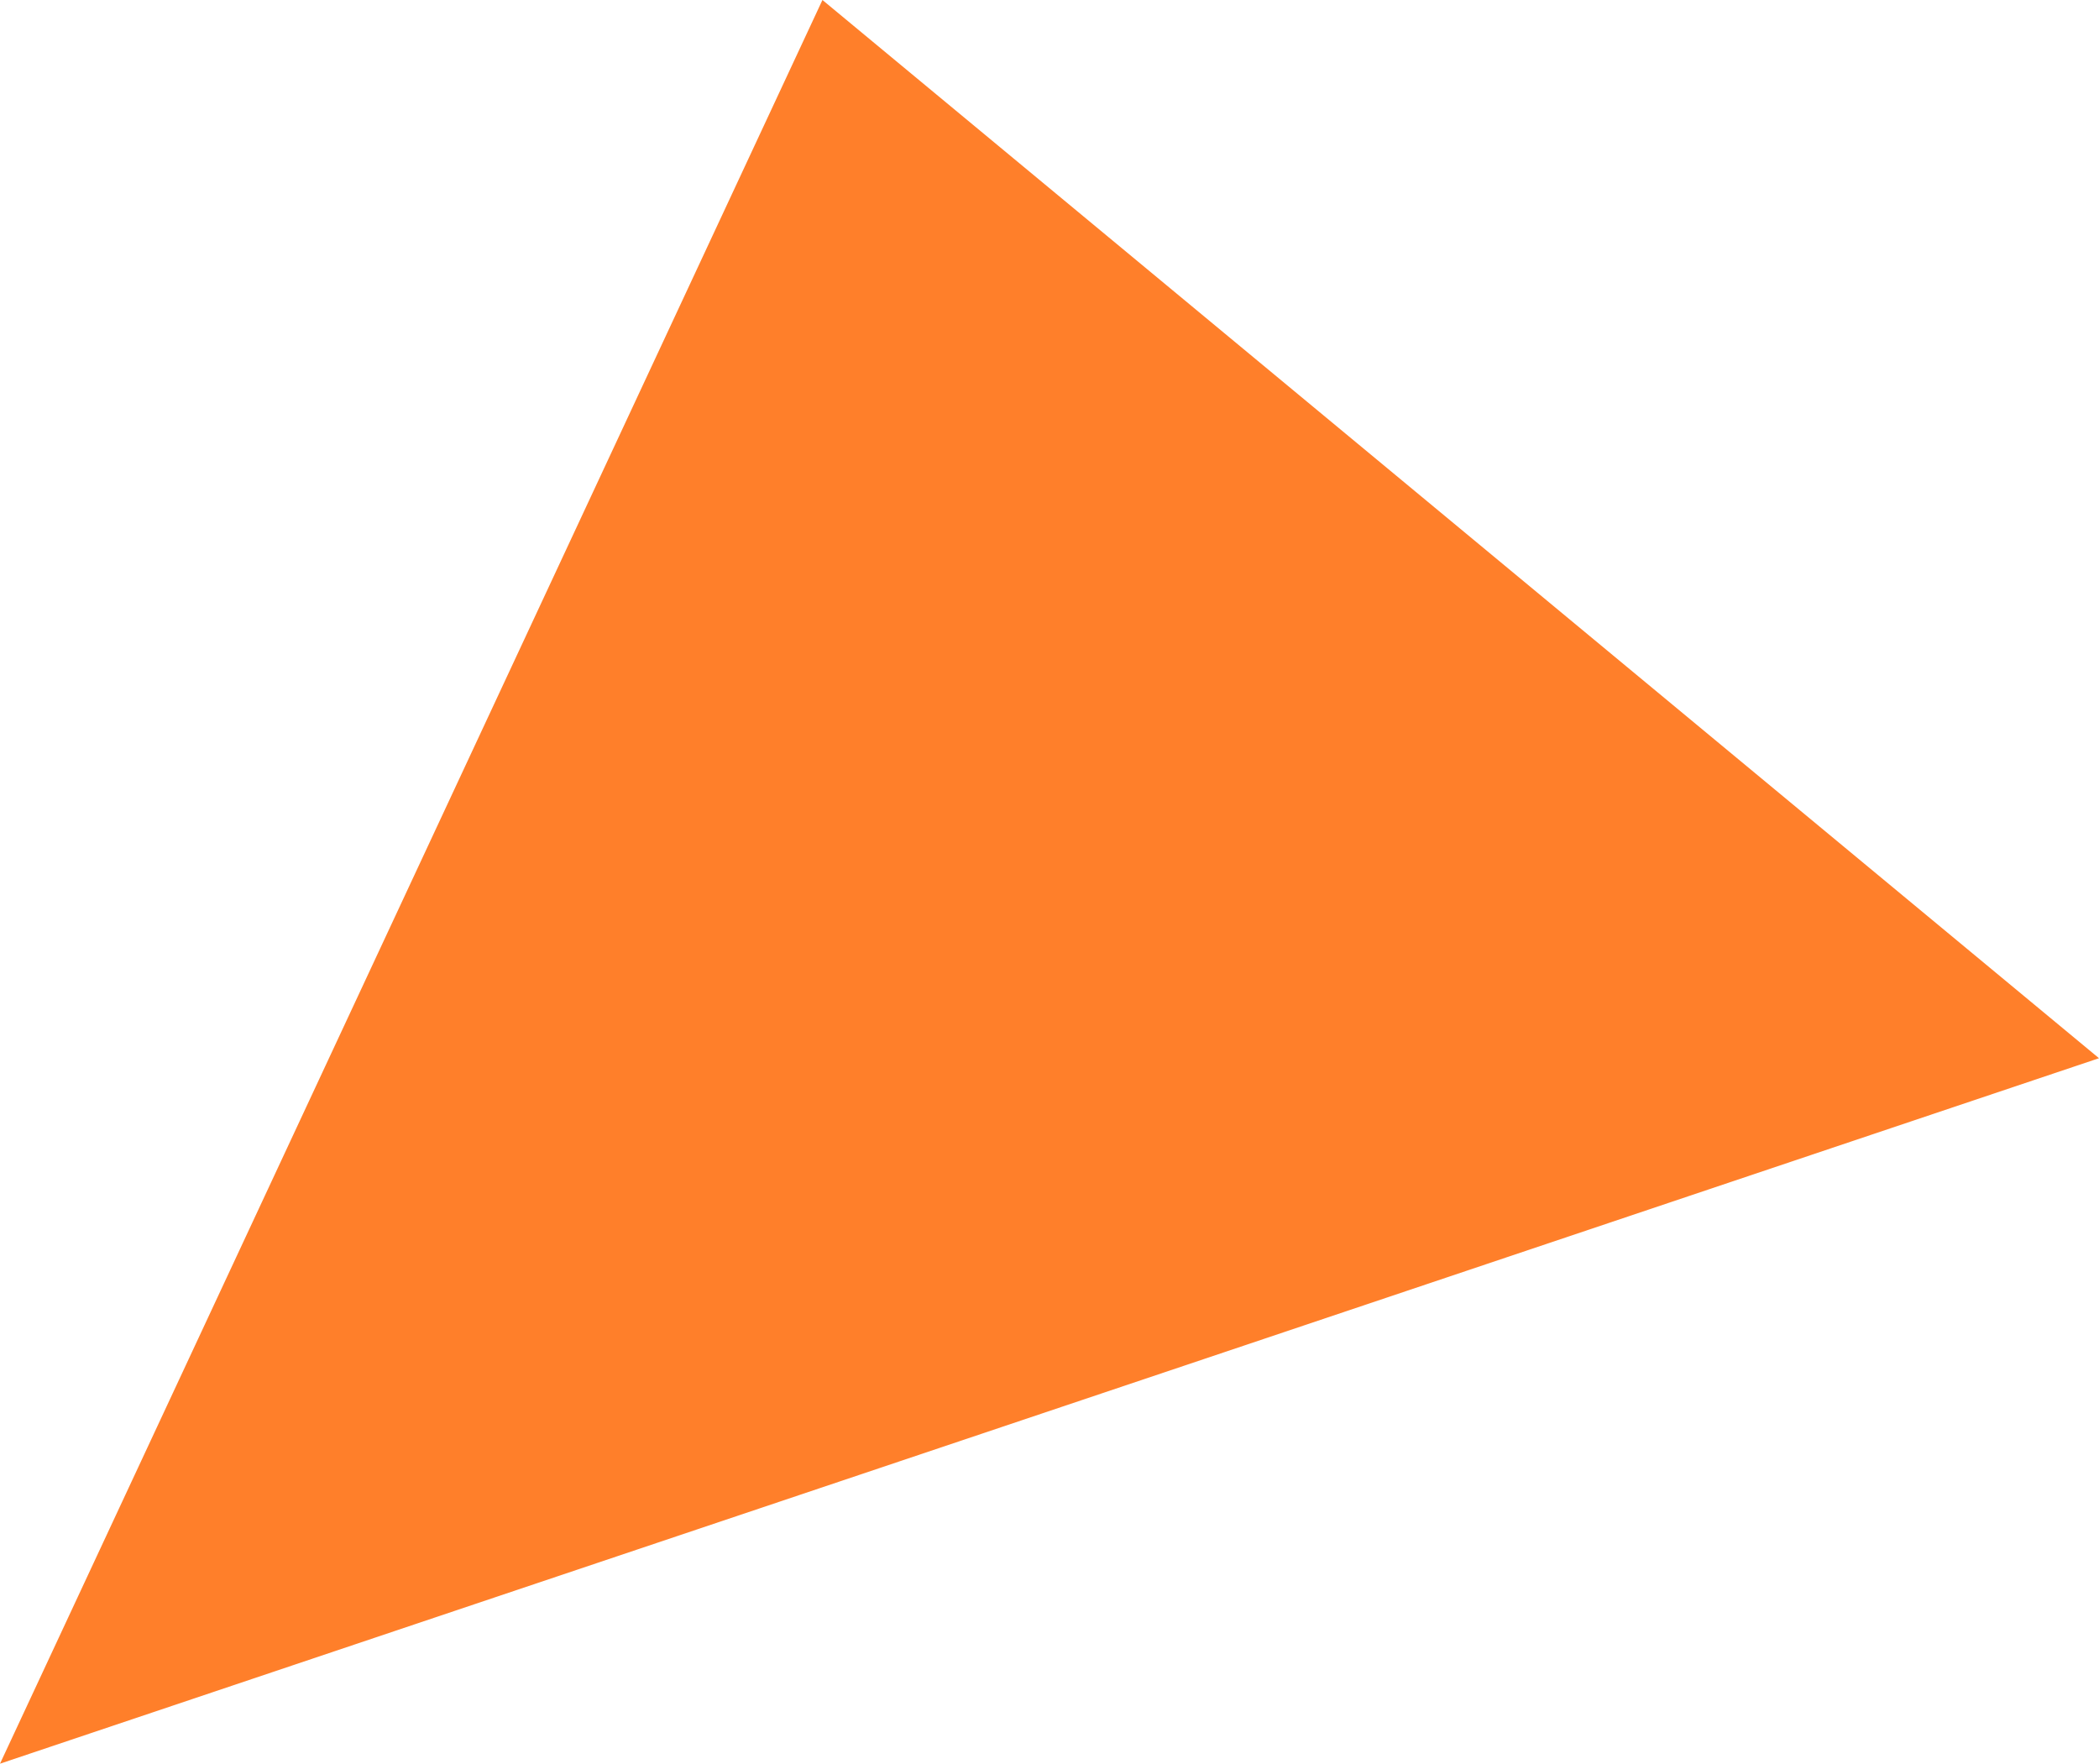
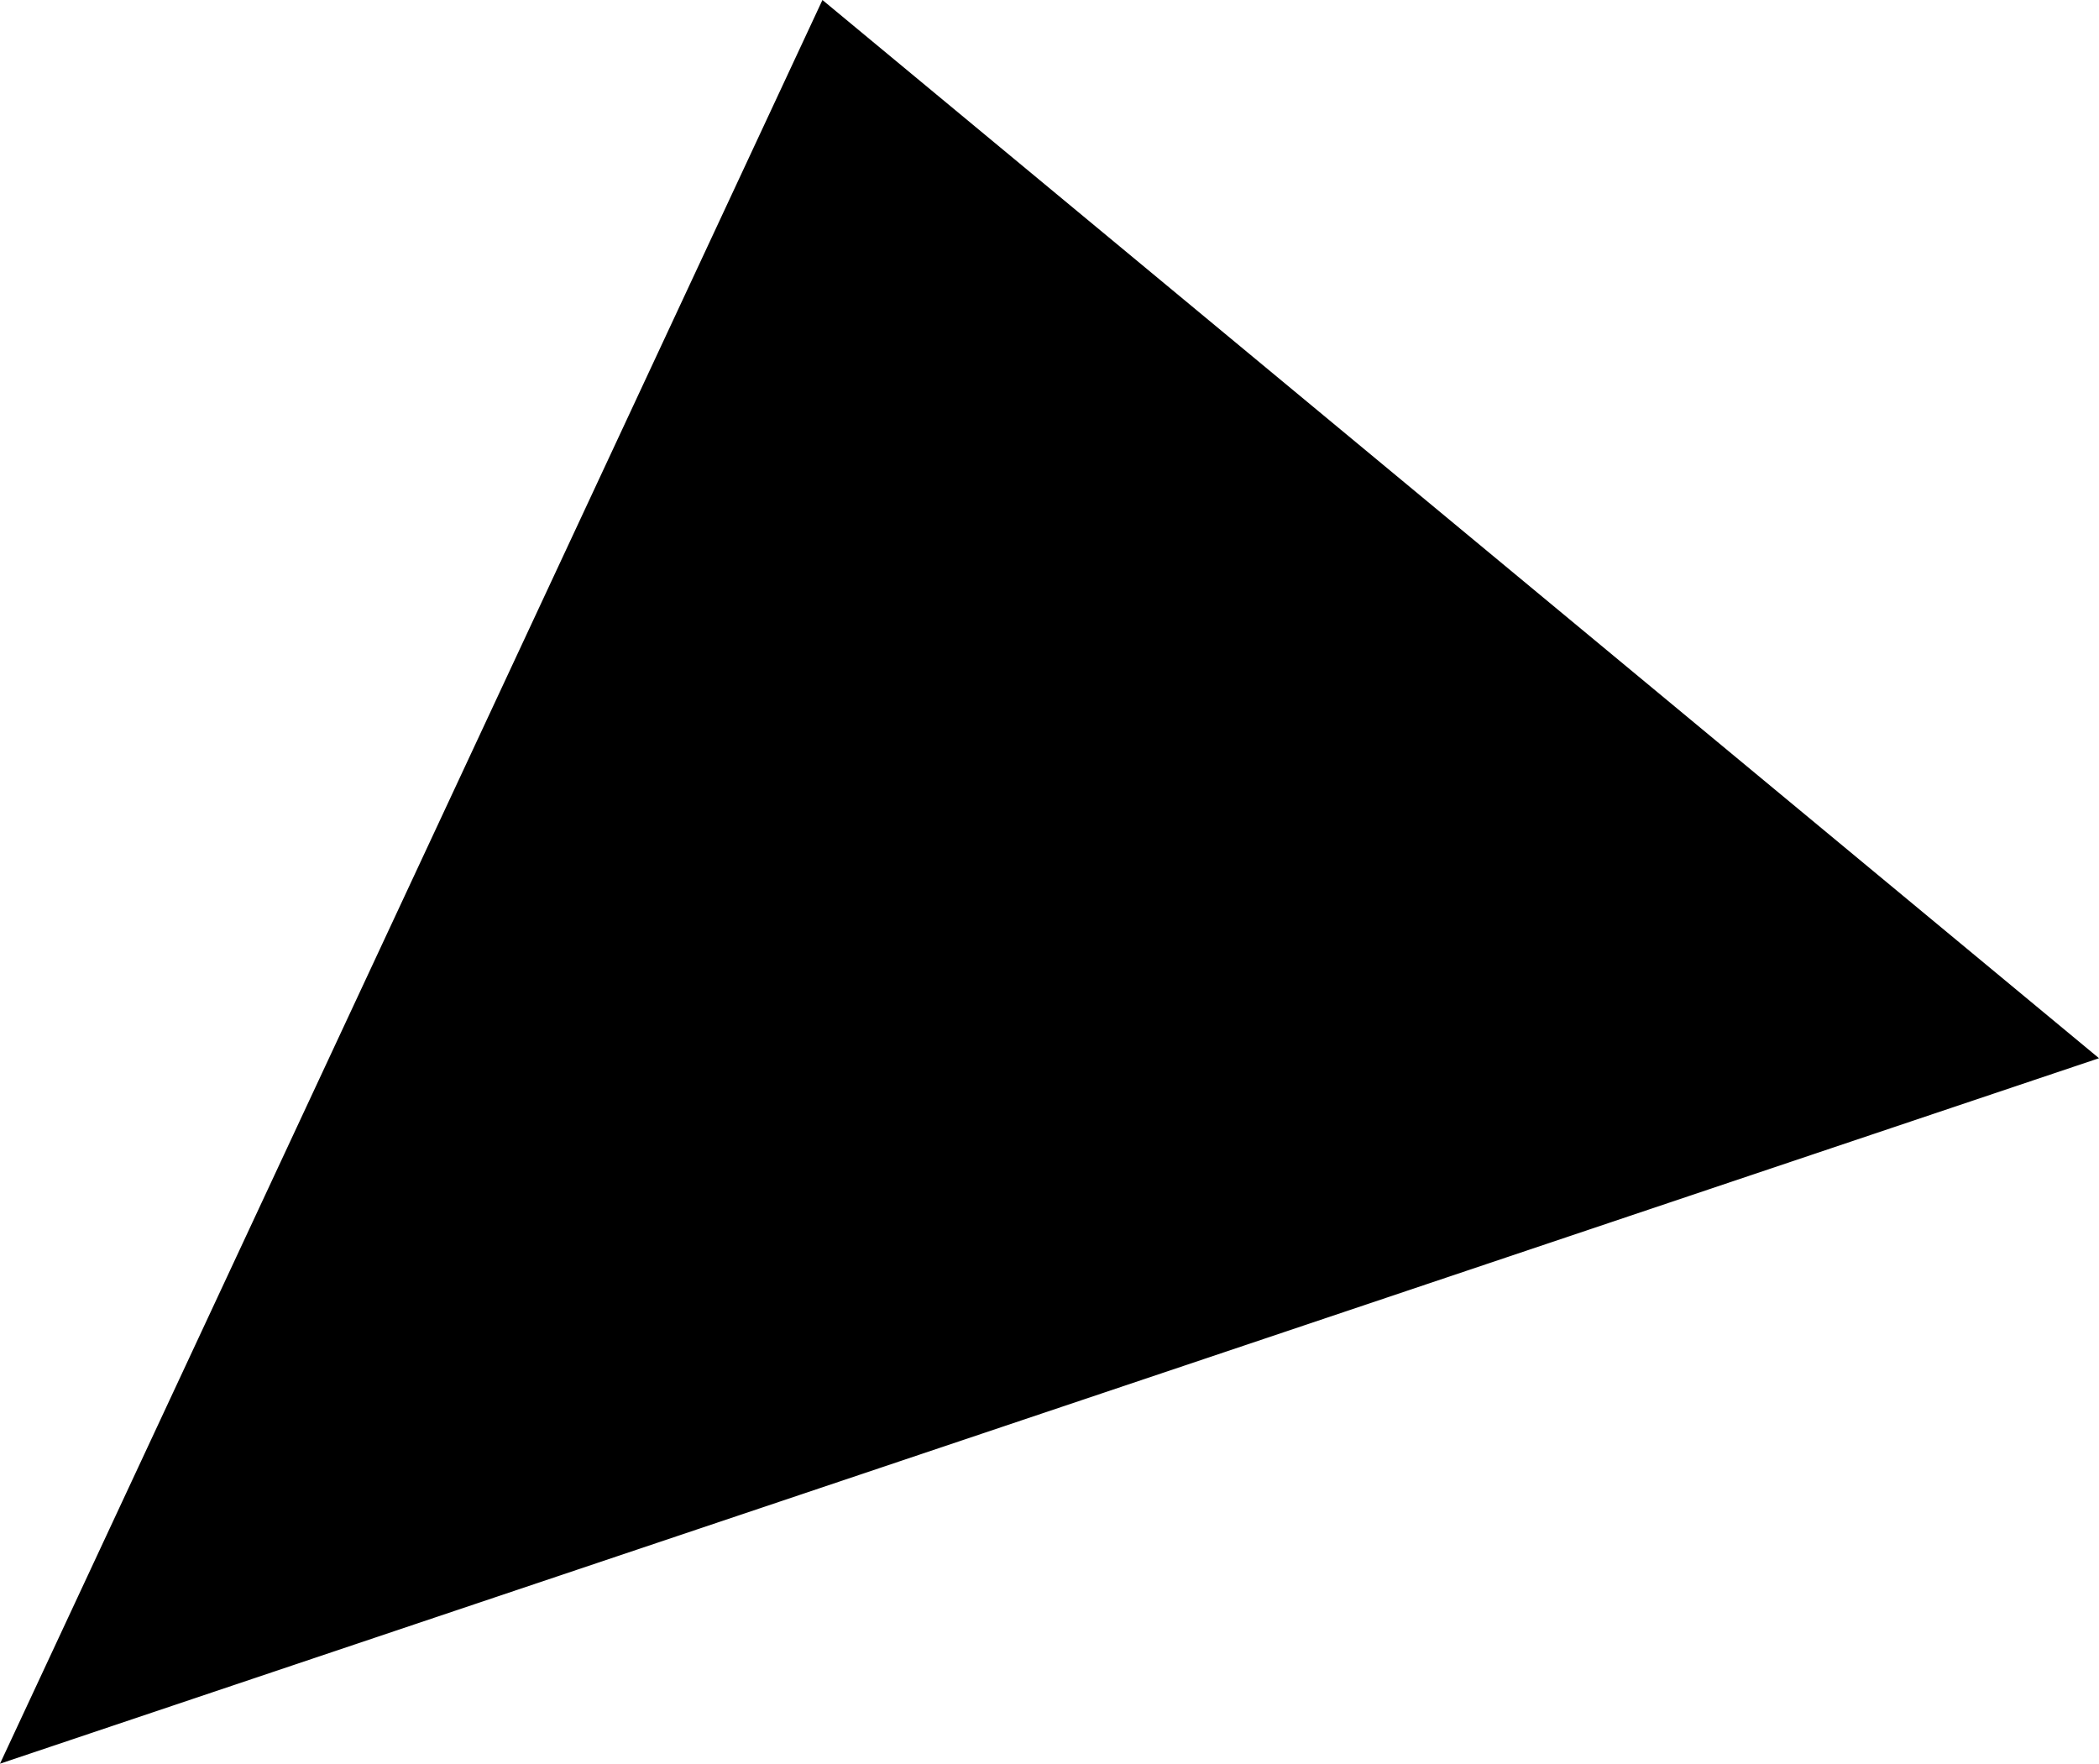
<svg xmlns="http://www.w3.org/2000/svg" width="29.753cm" height="25cm" viewBox="0 0 29.753 25" version="1.1" id="NEXT">
-   <path style="fill:#ff7f2a;stroke:none;stroke-width:0" d="M 0,25 11.658,0 29.753,15 Z" />
+   <path style="fill:{@color};stroke:none;stroke-width:0" d="M 0,25 11.658,0 29.753,15 Z" />
</svg>
